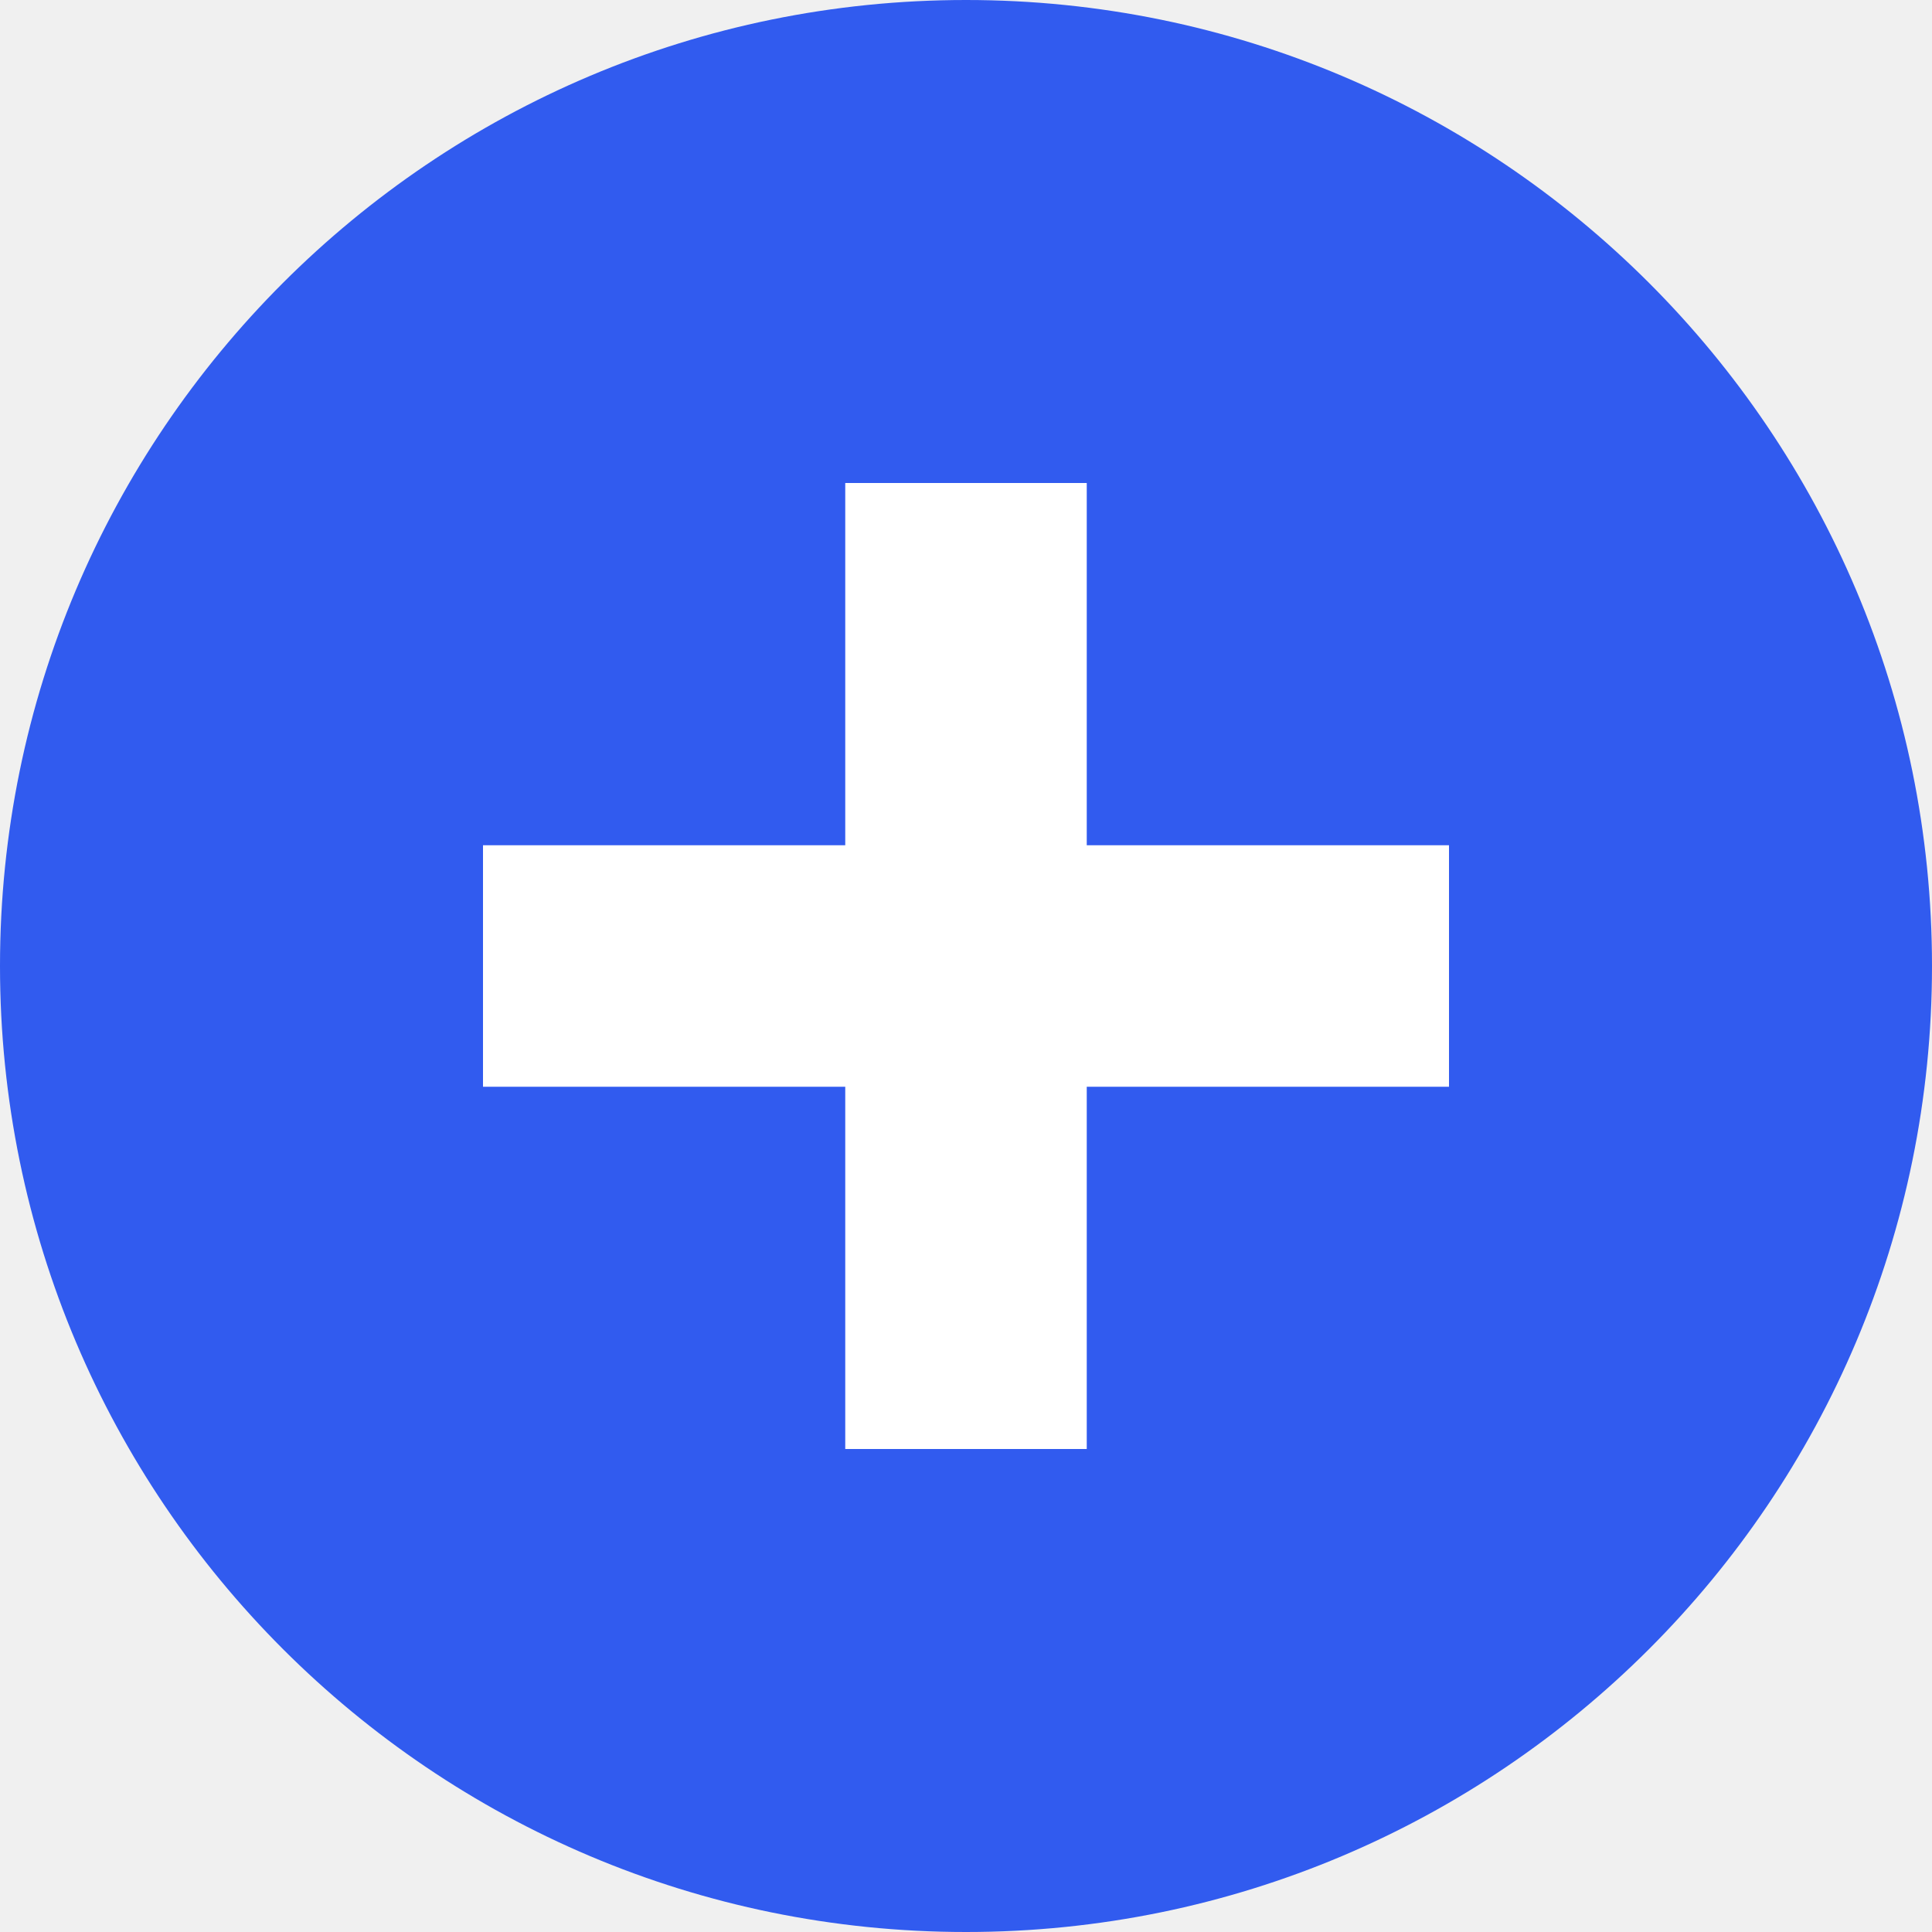
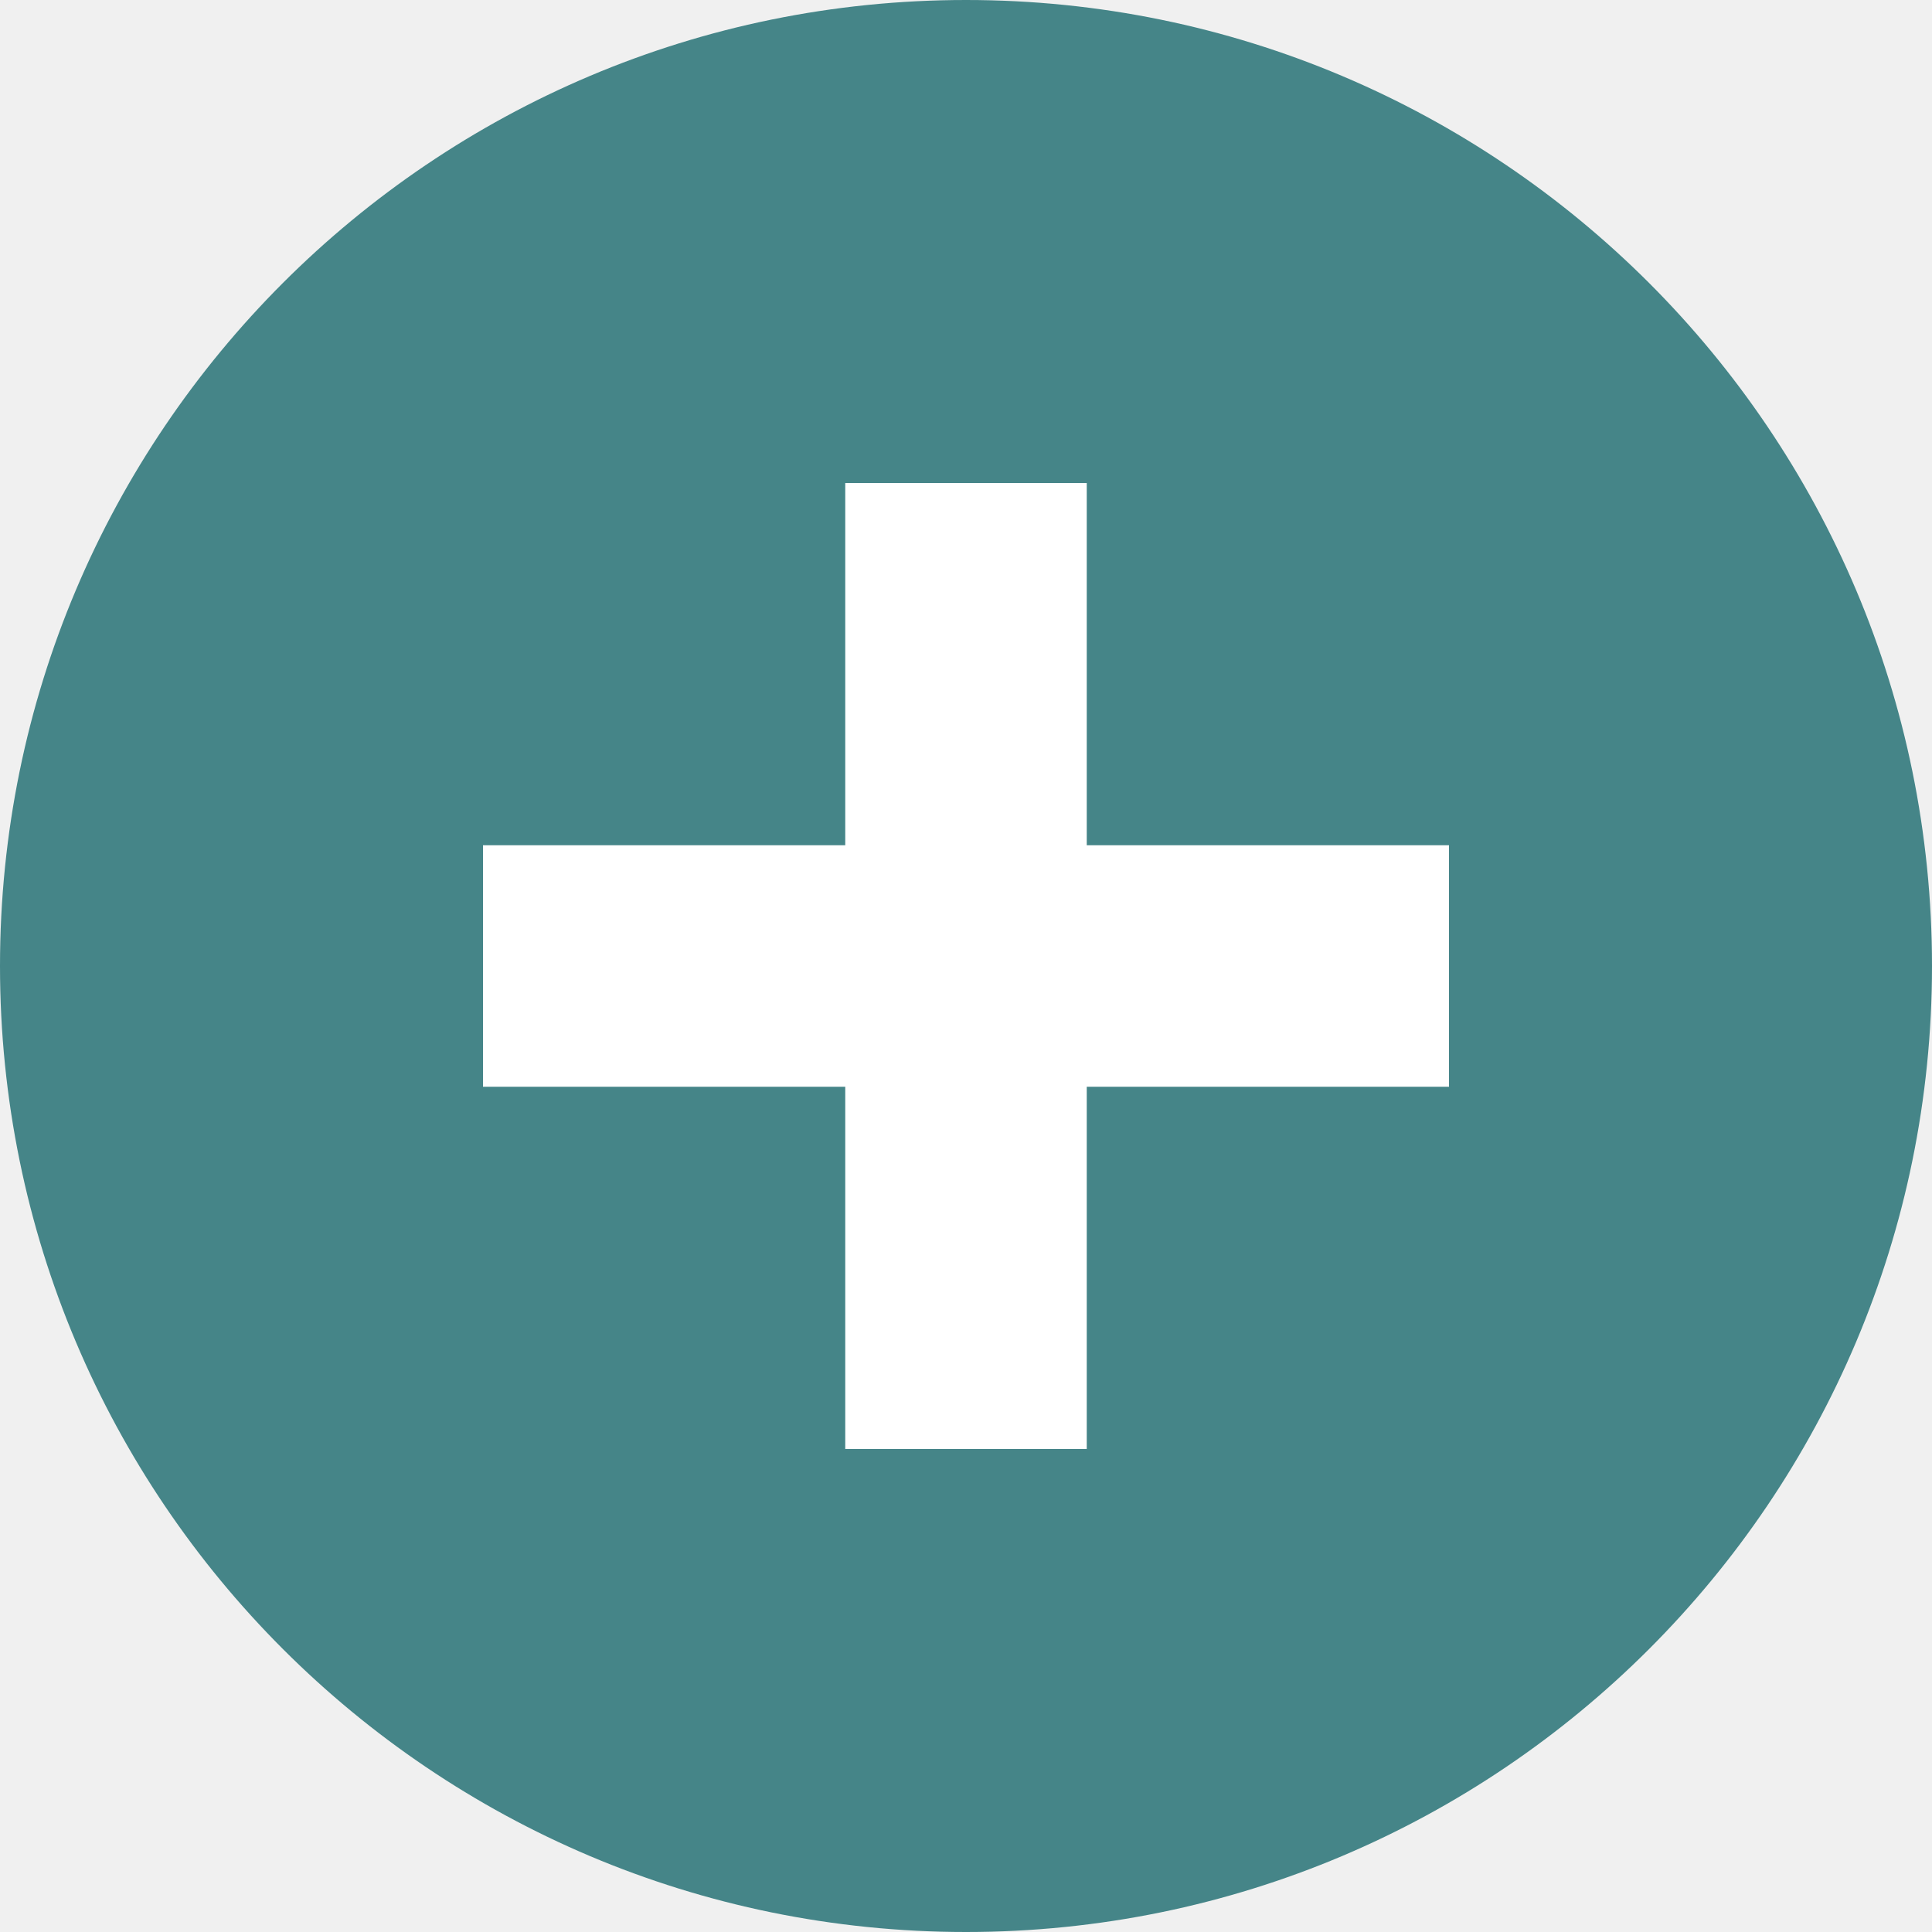
<svg xmlns="http://www.w3.org/2000/svg" width="16" height="16" viewBox="0 0 16 16" id="svg2" version="1.1">
  <defs id="defs4" />
  <g id="layer1" transform="translate(0,-1036.362)">
-     <circle style="fill:#315bef;fill-opacity:1;stroke:none" id="path4138" cx="8" cy="1044.362" r="8" />
+     <circle style="fill:#458588;fill-opacity:1;stroke:none" id="path4138" cx="8" cy="1044.362" r="8" />
    <path style="fill:#ffffff;fill-opacity:1;stroke:none" d="M 7 4 L 7 7 L 4 7 L 4 9 L 7 9 L 7 12 L 9 12 L 9 9 L 12 9 L 12 7 L 9 7 L 9 4 L 7 4 z " transform="translate(0,1036.362)" id="rect4136" />
  </g>
</svg>
